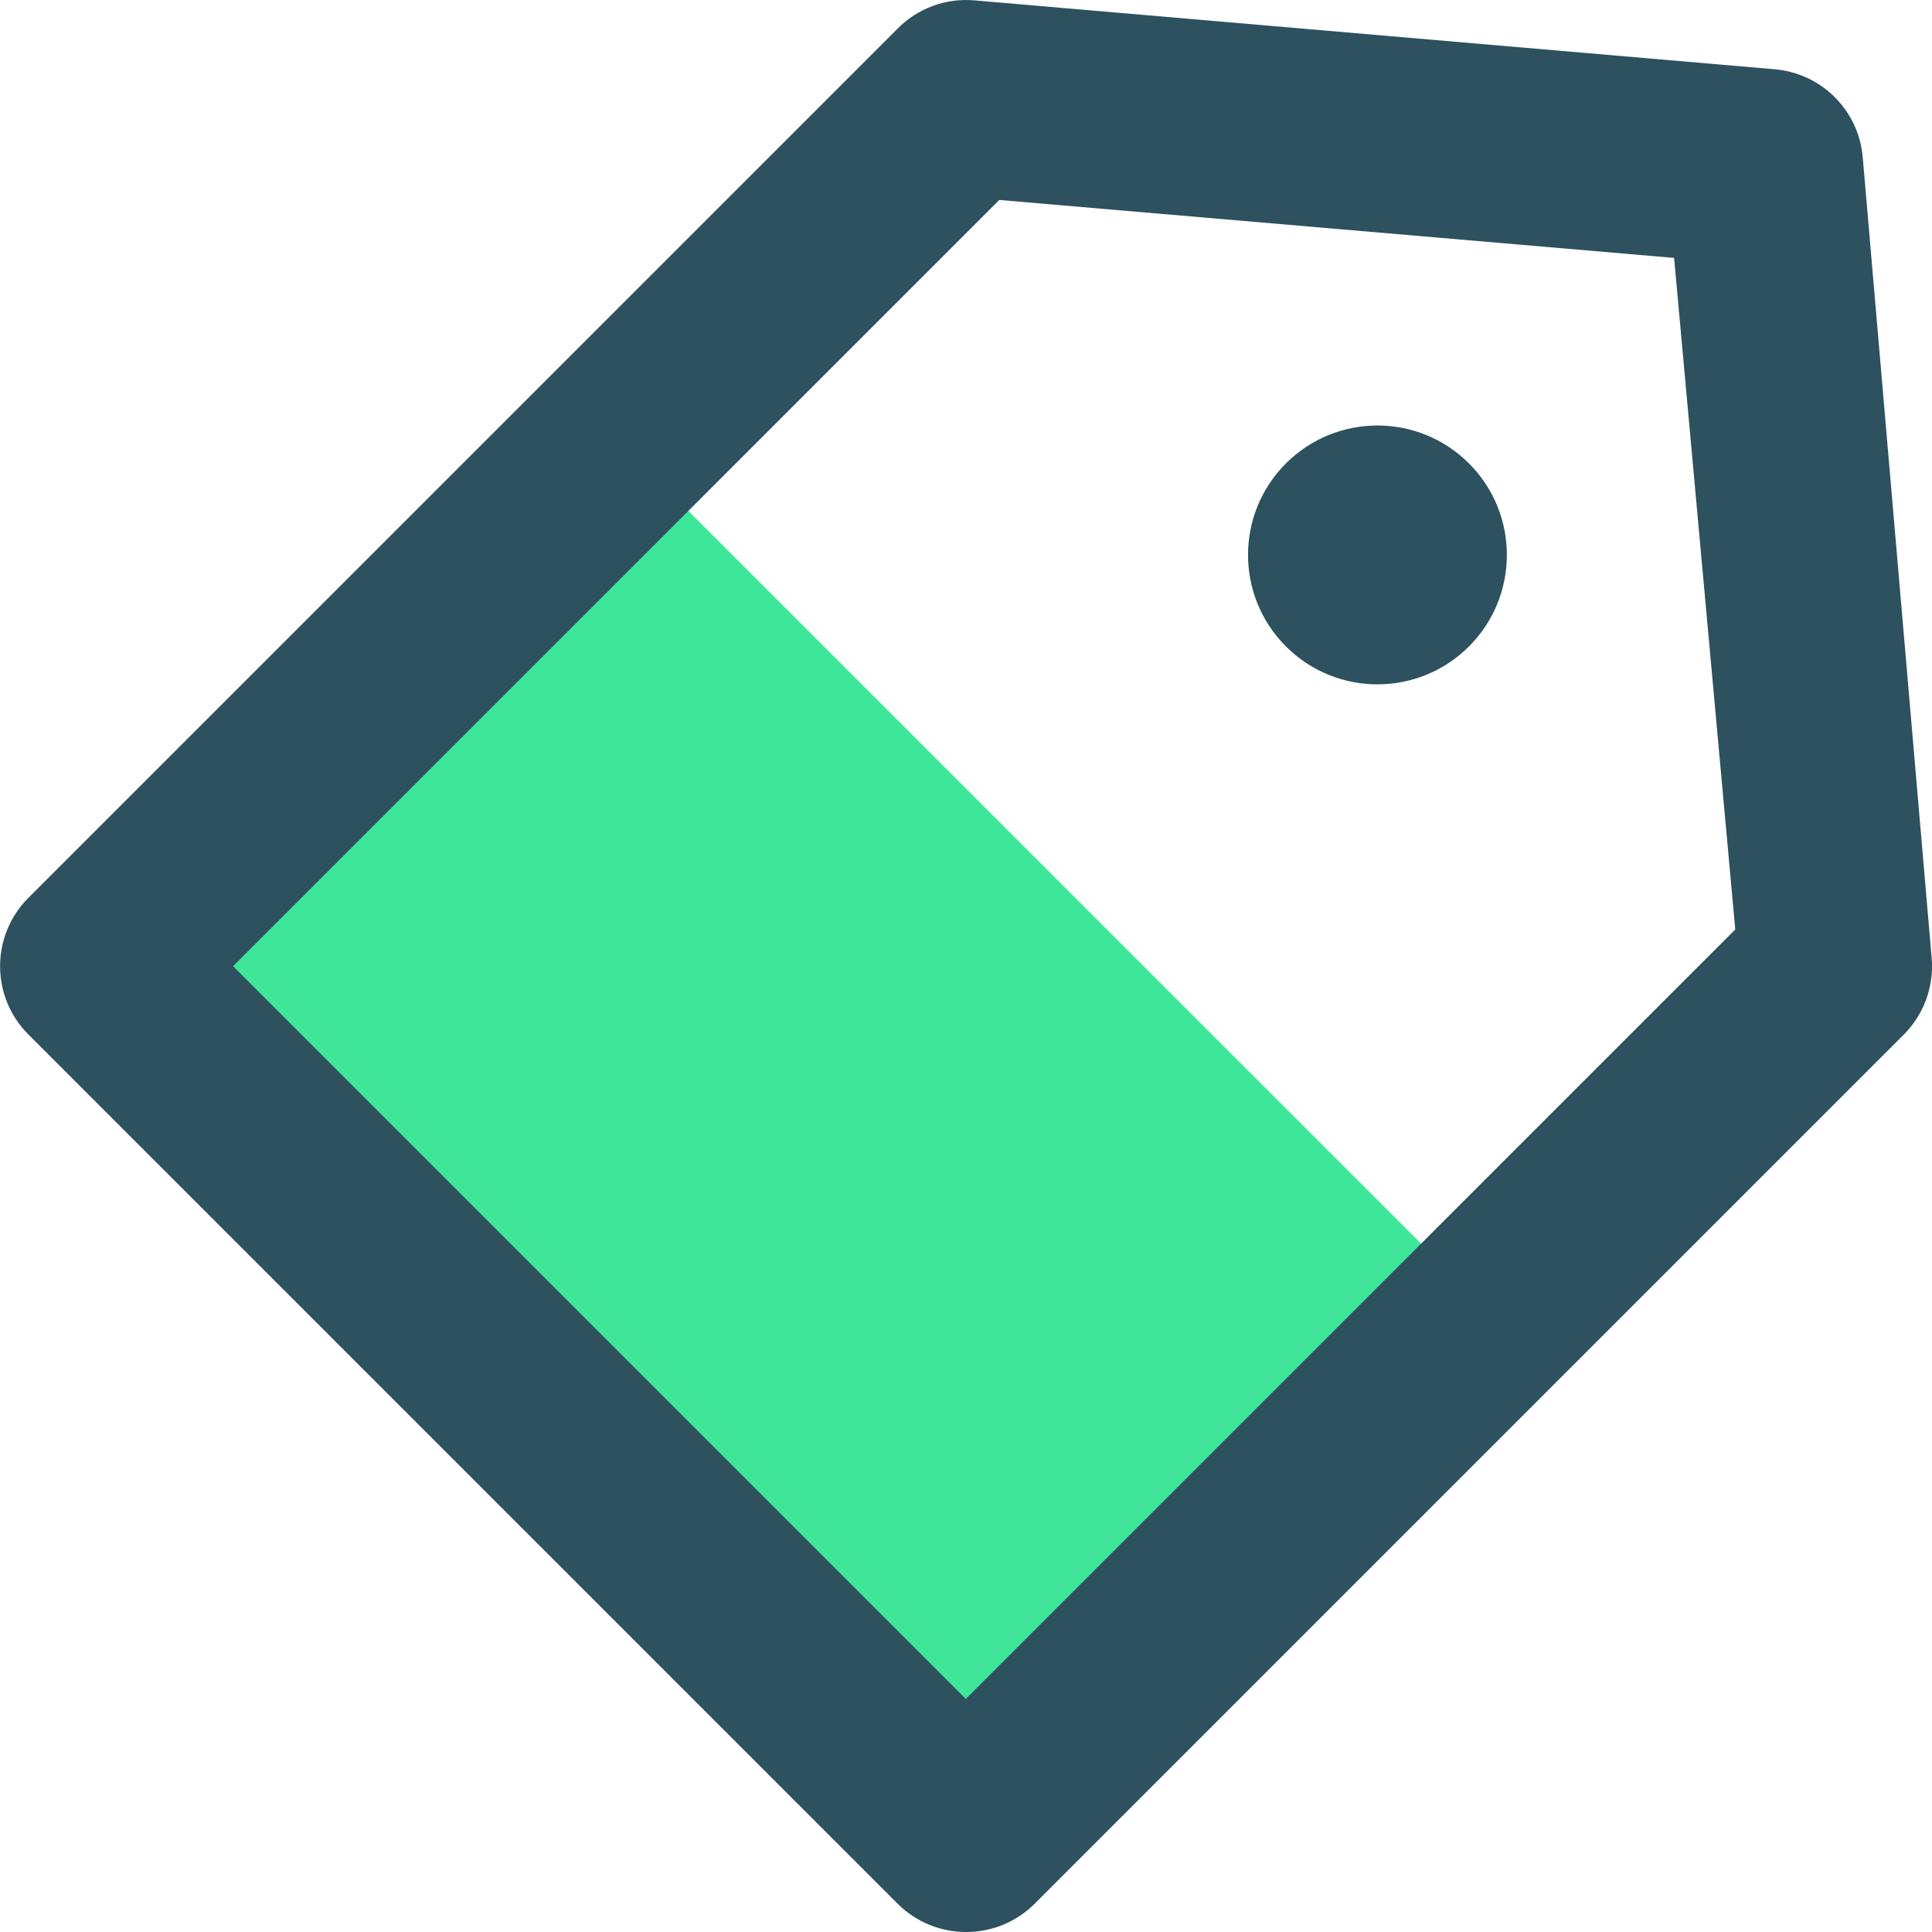
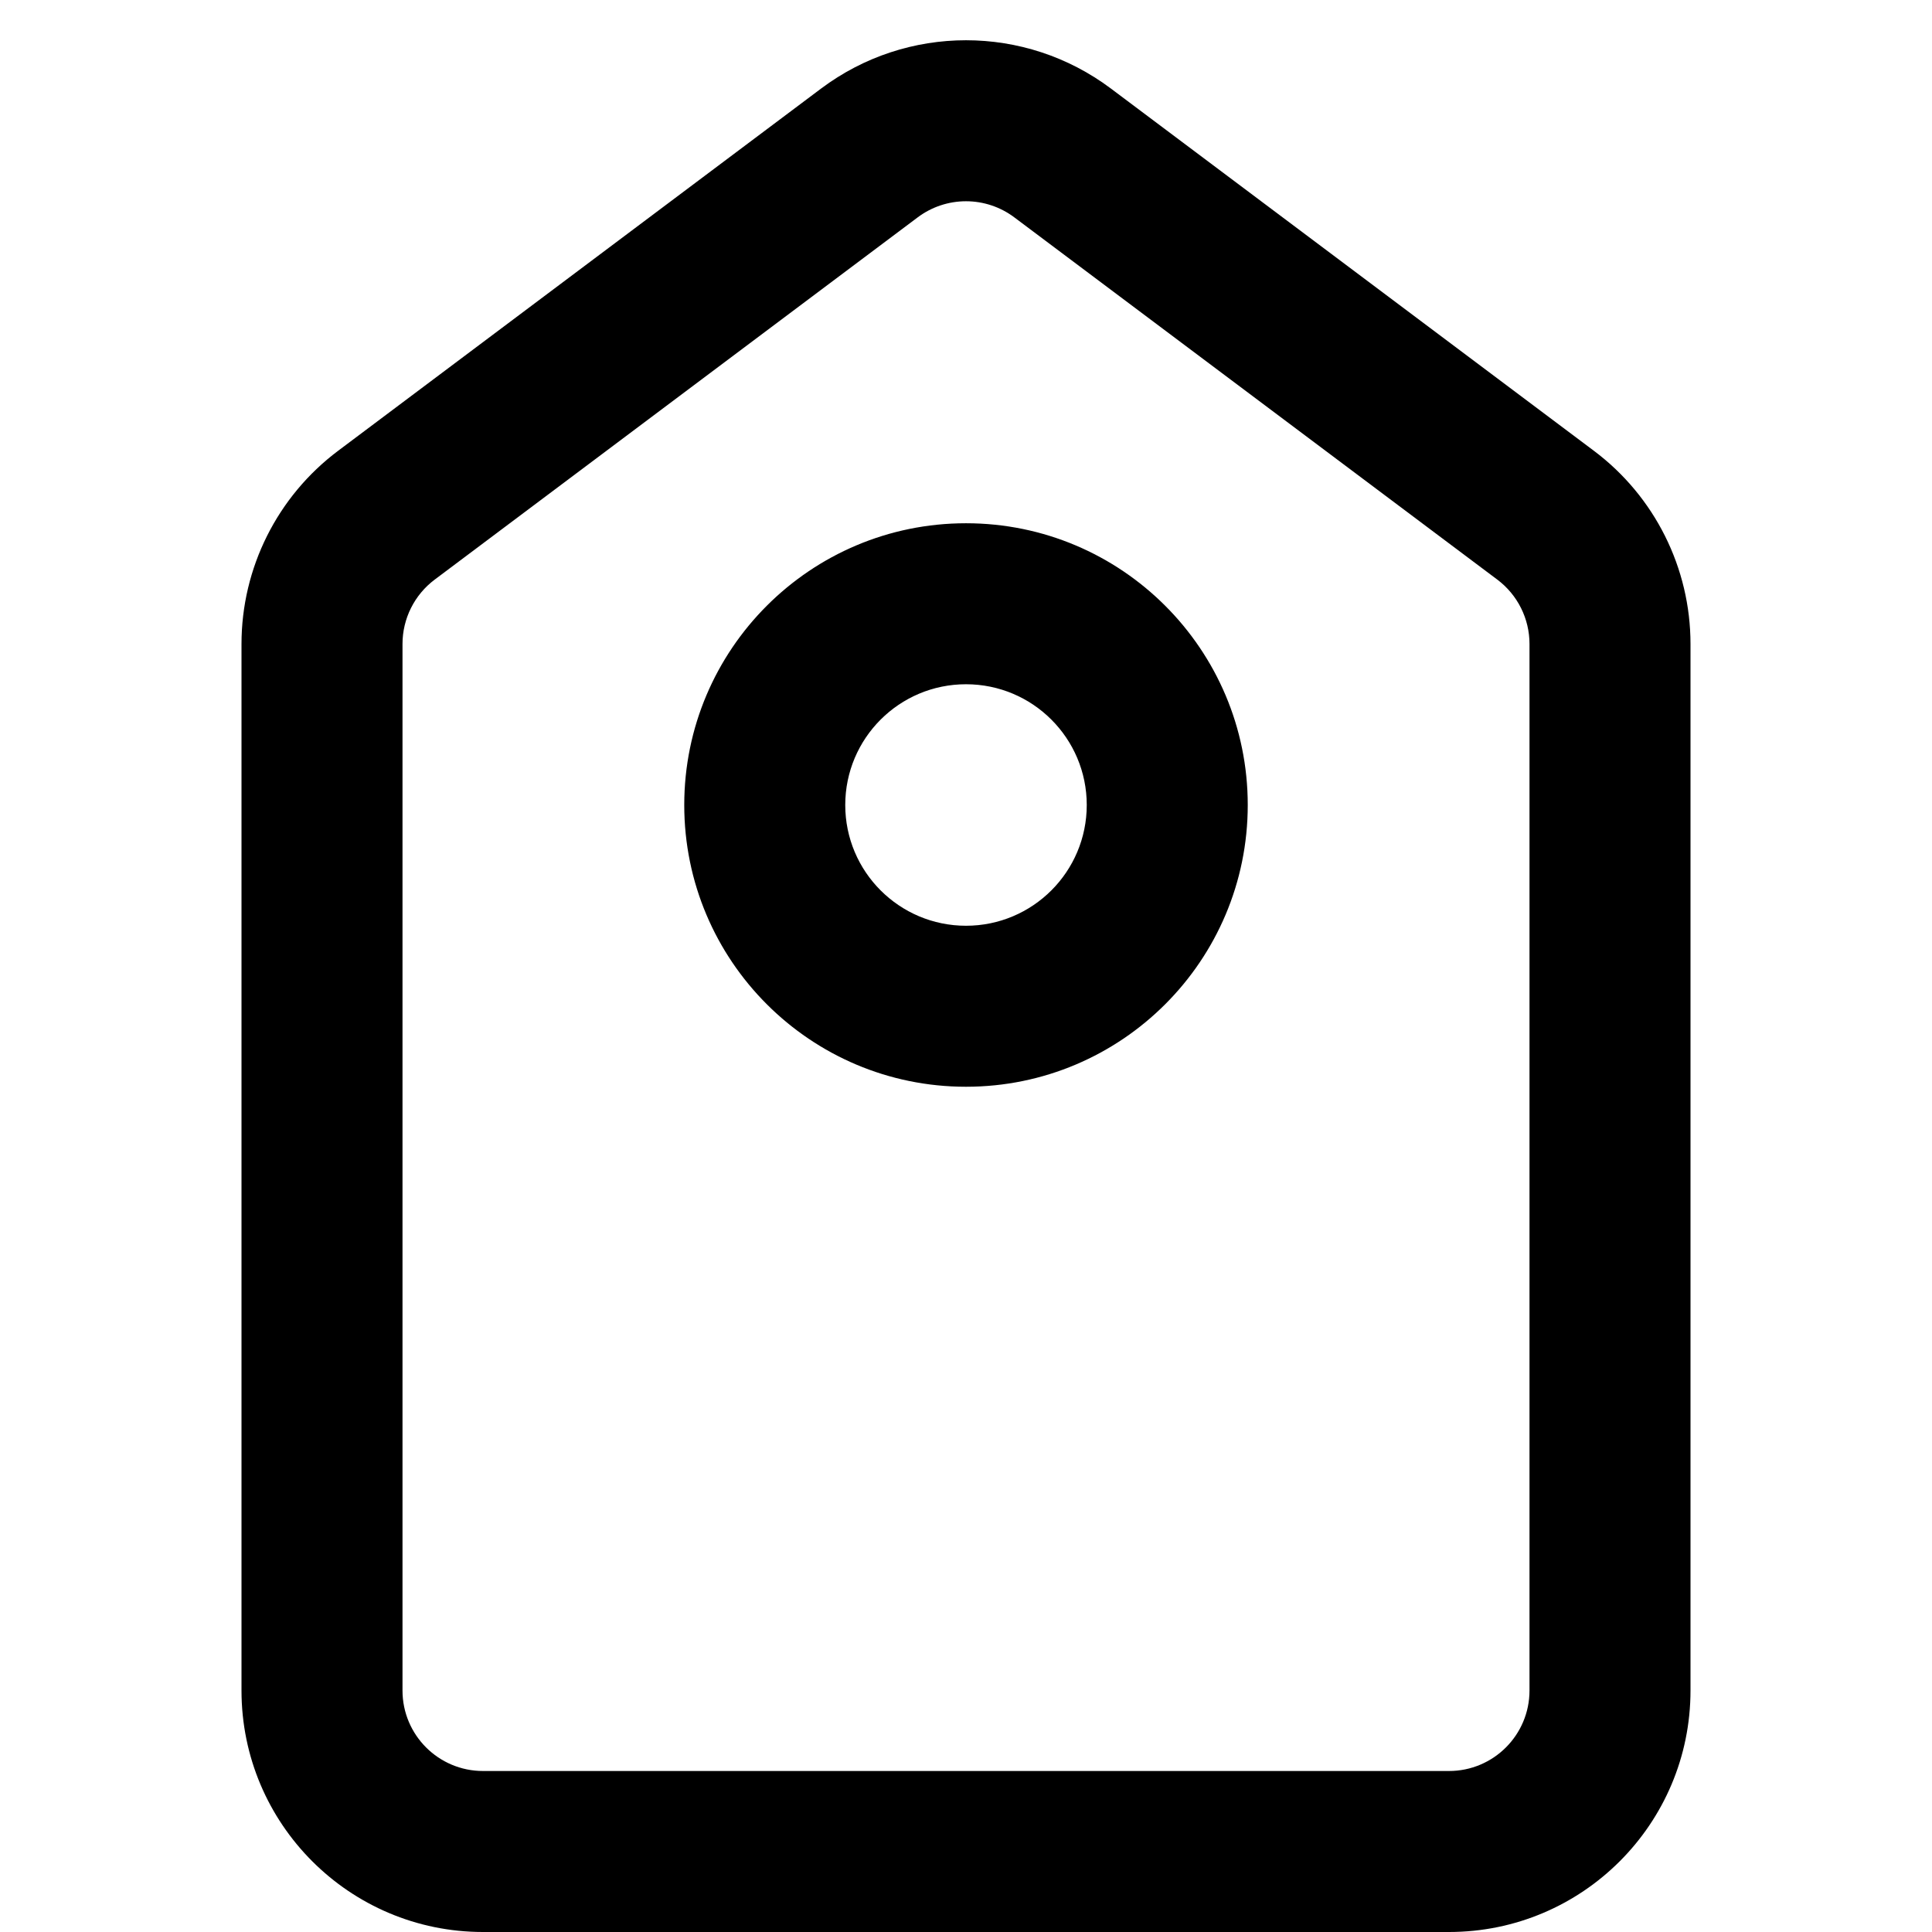
- <svg xmlns="http://www.w3.org/2000/svg" t="1588231564136" class="icon" viewBox="0 0 1024 1024" version="1.1" p-id="4669" width="200" height="200">
+ <svg xmlns="http://www.w3.org/2000/svg" t="1588579658041" class="icon" viewBox="0 0 1024 1024" version="1.1" p-id="6567" width="200" height="200">
  <defs>
    <style type="text/css" />
  </defs>
-   <path d="M318.918 224.845l482.659 482.625-265.475 265.44L53.477 490.252z" fill="#3FE699" p-id="4670" />
-   <path d="M511.906 1023.999a51.191 51.191 0 0 1-36.175-15.016L15.016 548.268a51.191 51.191 0 0 1 0-72.349L475.732 15.203A50.849 50.849 0 0 1 516.343 0.187l424.2 36.516a51.191 51.191 0 0 1 46.754 46.754L1023.813 507.656a51.191 51.191 0 0 1-14.675 40.611l-460.716 460.716A51.191 51.191 0 0 1 511.906 1023.999zM123.54 512.093L511.906 900.459l407.819-407.819L887.304 136.695l-357.652-30.714z" fill="#2D515E" p-id="4671" />
-   <path d="M730.077 294.122m-48.504 48.504a68.595 68.595 0 1 0 97.009-97.009 68.595 68.595 0 1 0-97.009 97.009Z" fill="#2D515E" p-id="4672" />
+   <path d="M768 1024H256a128 128 0 0 1-128-128V341.333a128 128 0 0 1 51.2-102.4l256-192a128 128 0 0 1 153.6 0l256 192A128 128 0 0 1 896 341.333v554.667a128 128 0 0 1-128 128zM512 106.667a42.667 42.667 0 0 0-25.6 8.533l-256 192A42.667 42.667 0 0 0 213.333 341.333v554.667a42.667 42.667 0 0 0 42.667 42.667h512a42.667 42.667 0 0 0 42.667-42.667V341.333a42.667 42.667 0 0 0-17.067-34.133l-256-192a42.667 42.667 0 0 0-25.6-8.533zM204.8 273.067z m307.2 302.933a149.333 149.333 0 1 1 149.333-149.333 149.333 149.333 0 0 1-149.333 149.333z m0-213.333a64 64 0 1 0 64 64A64 64 0 0 0 512 362.667z" p-id="6568" />
</svg>
